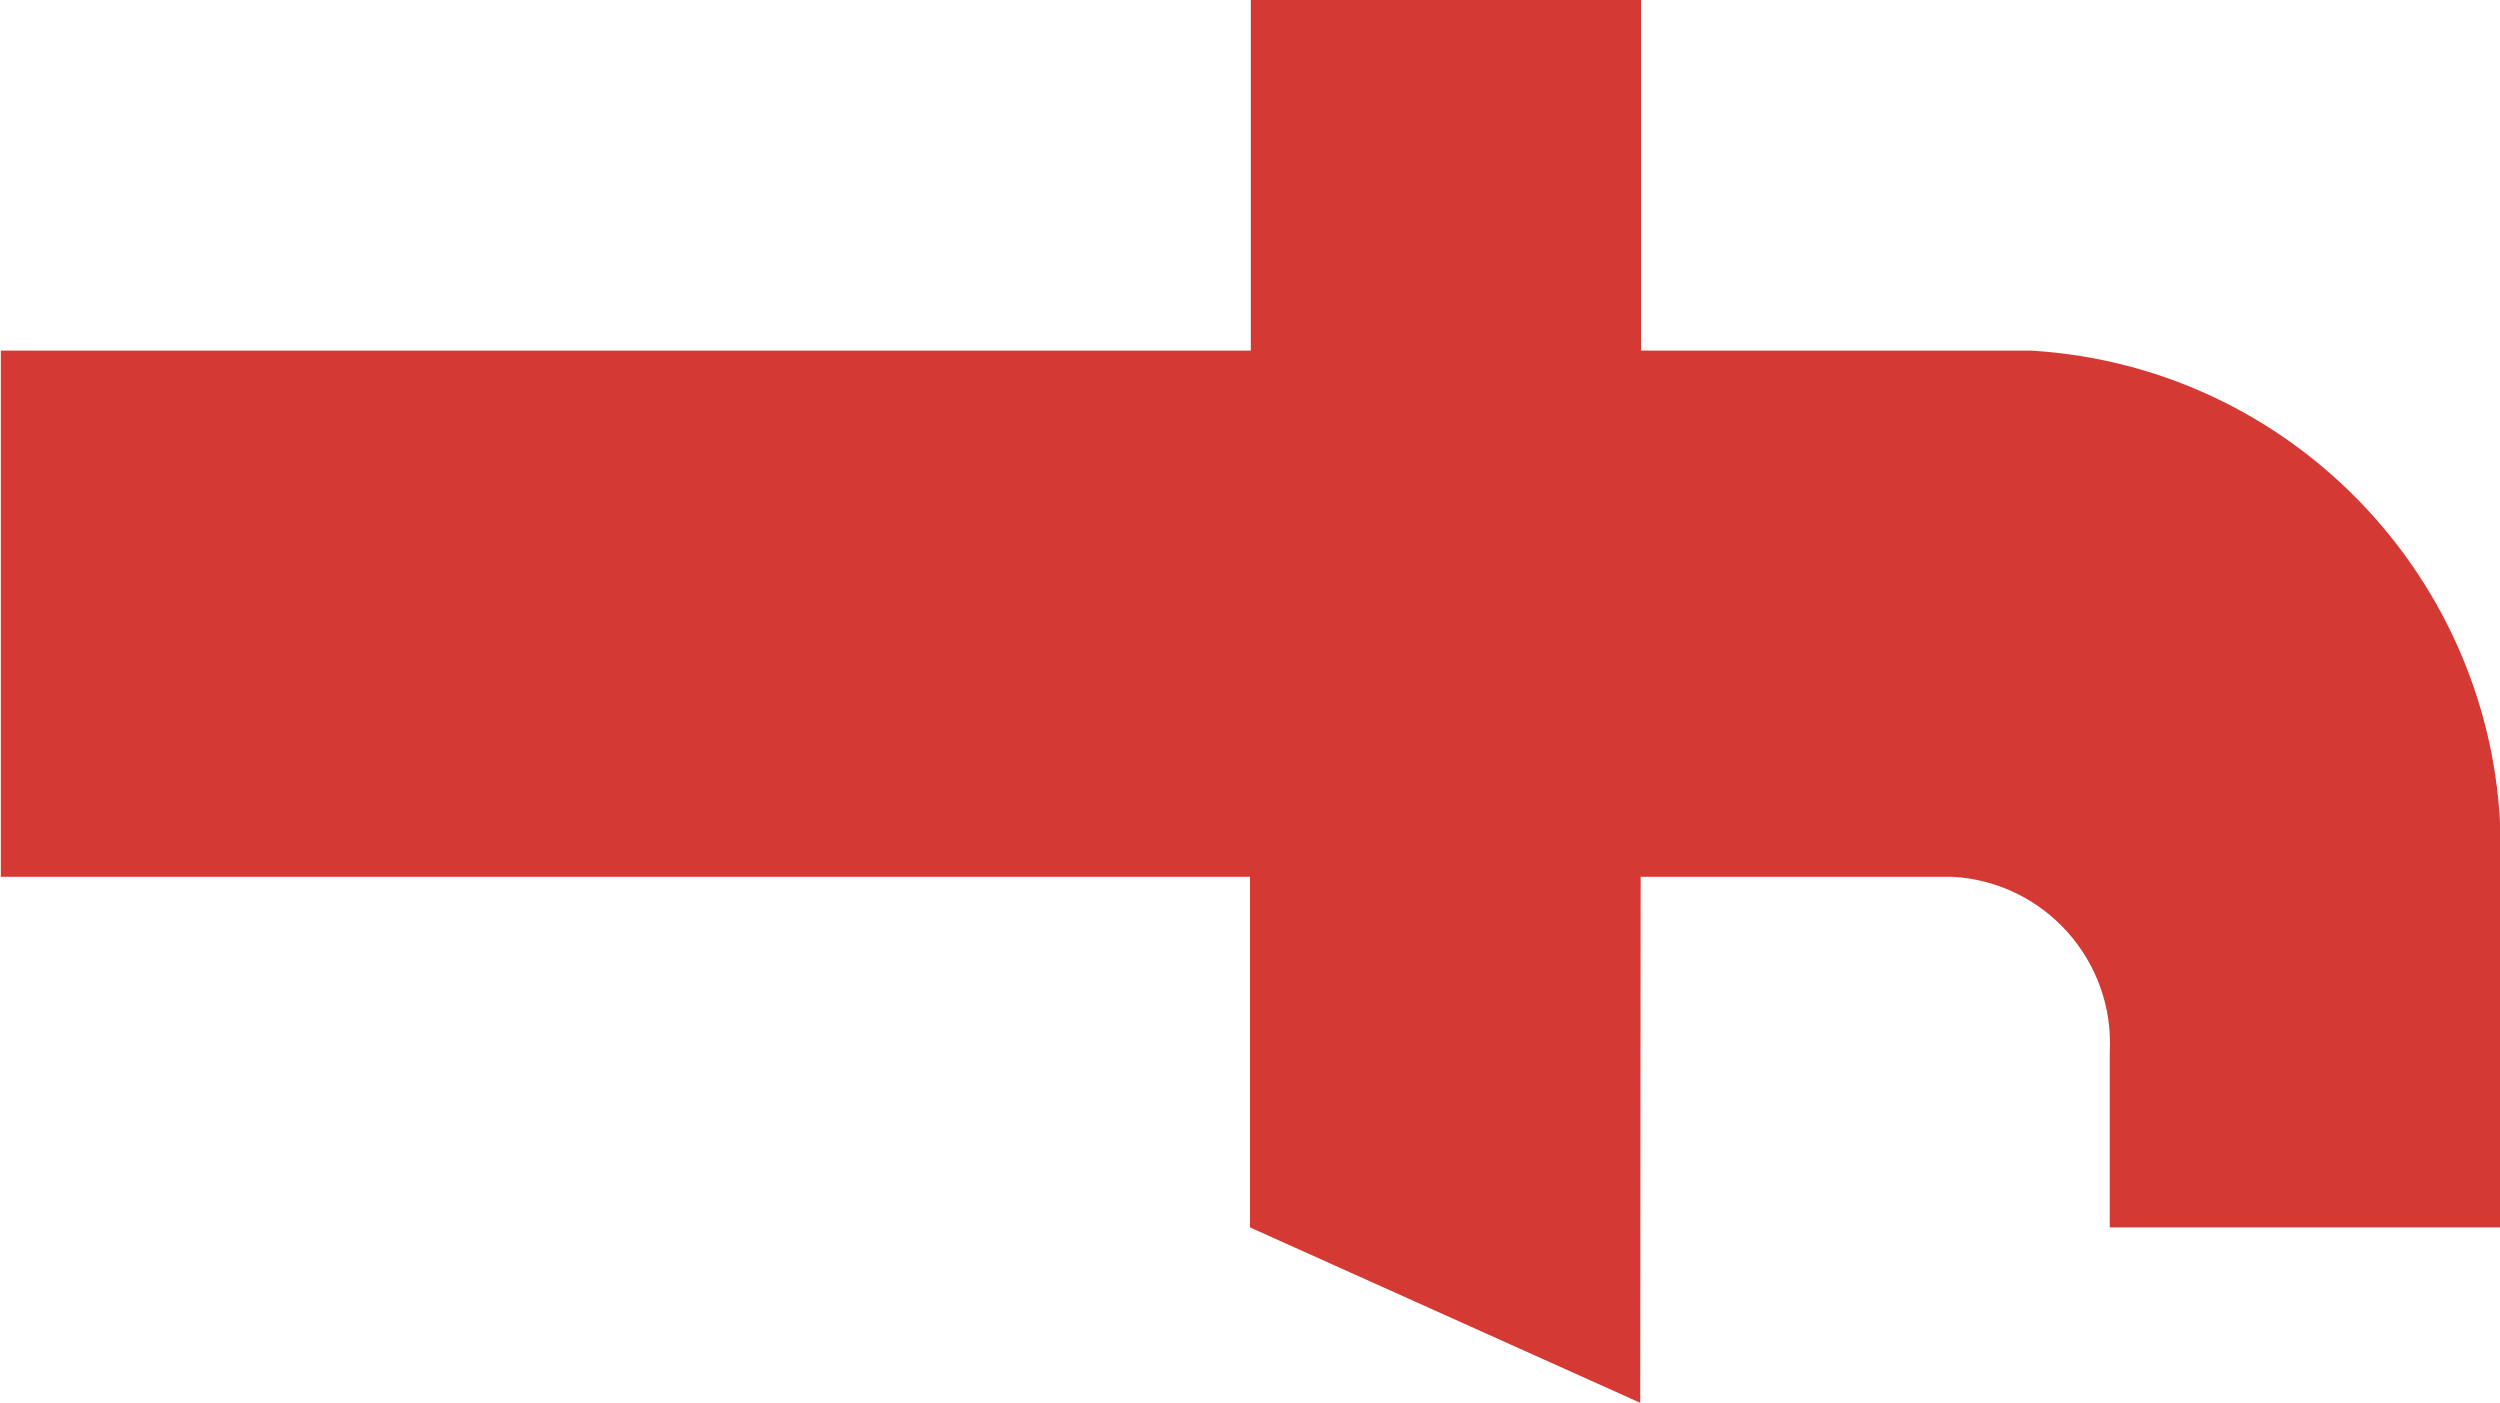
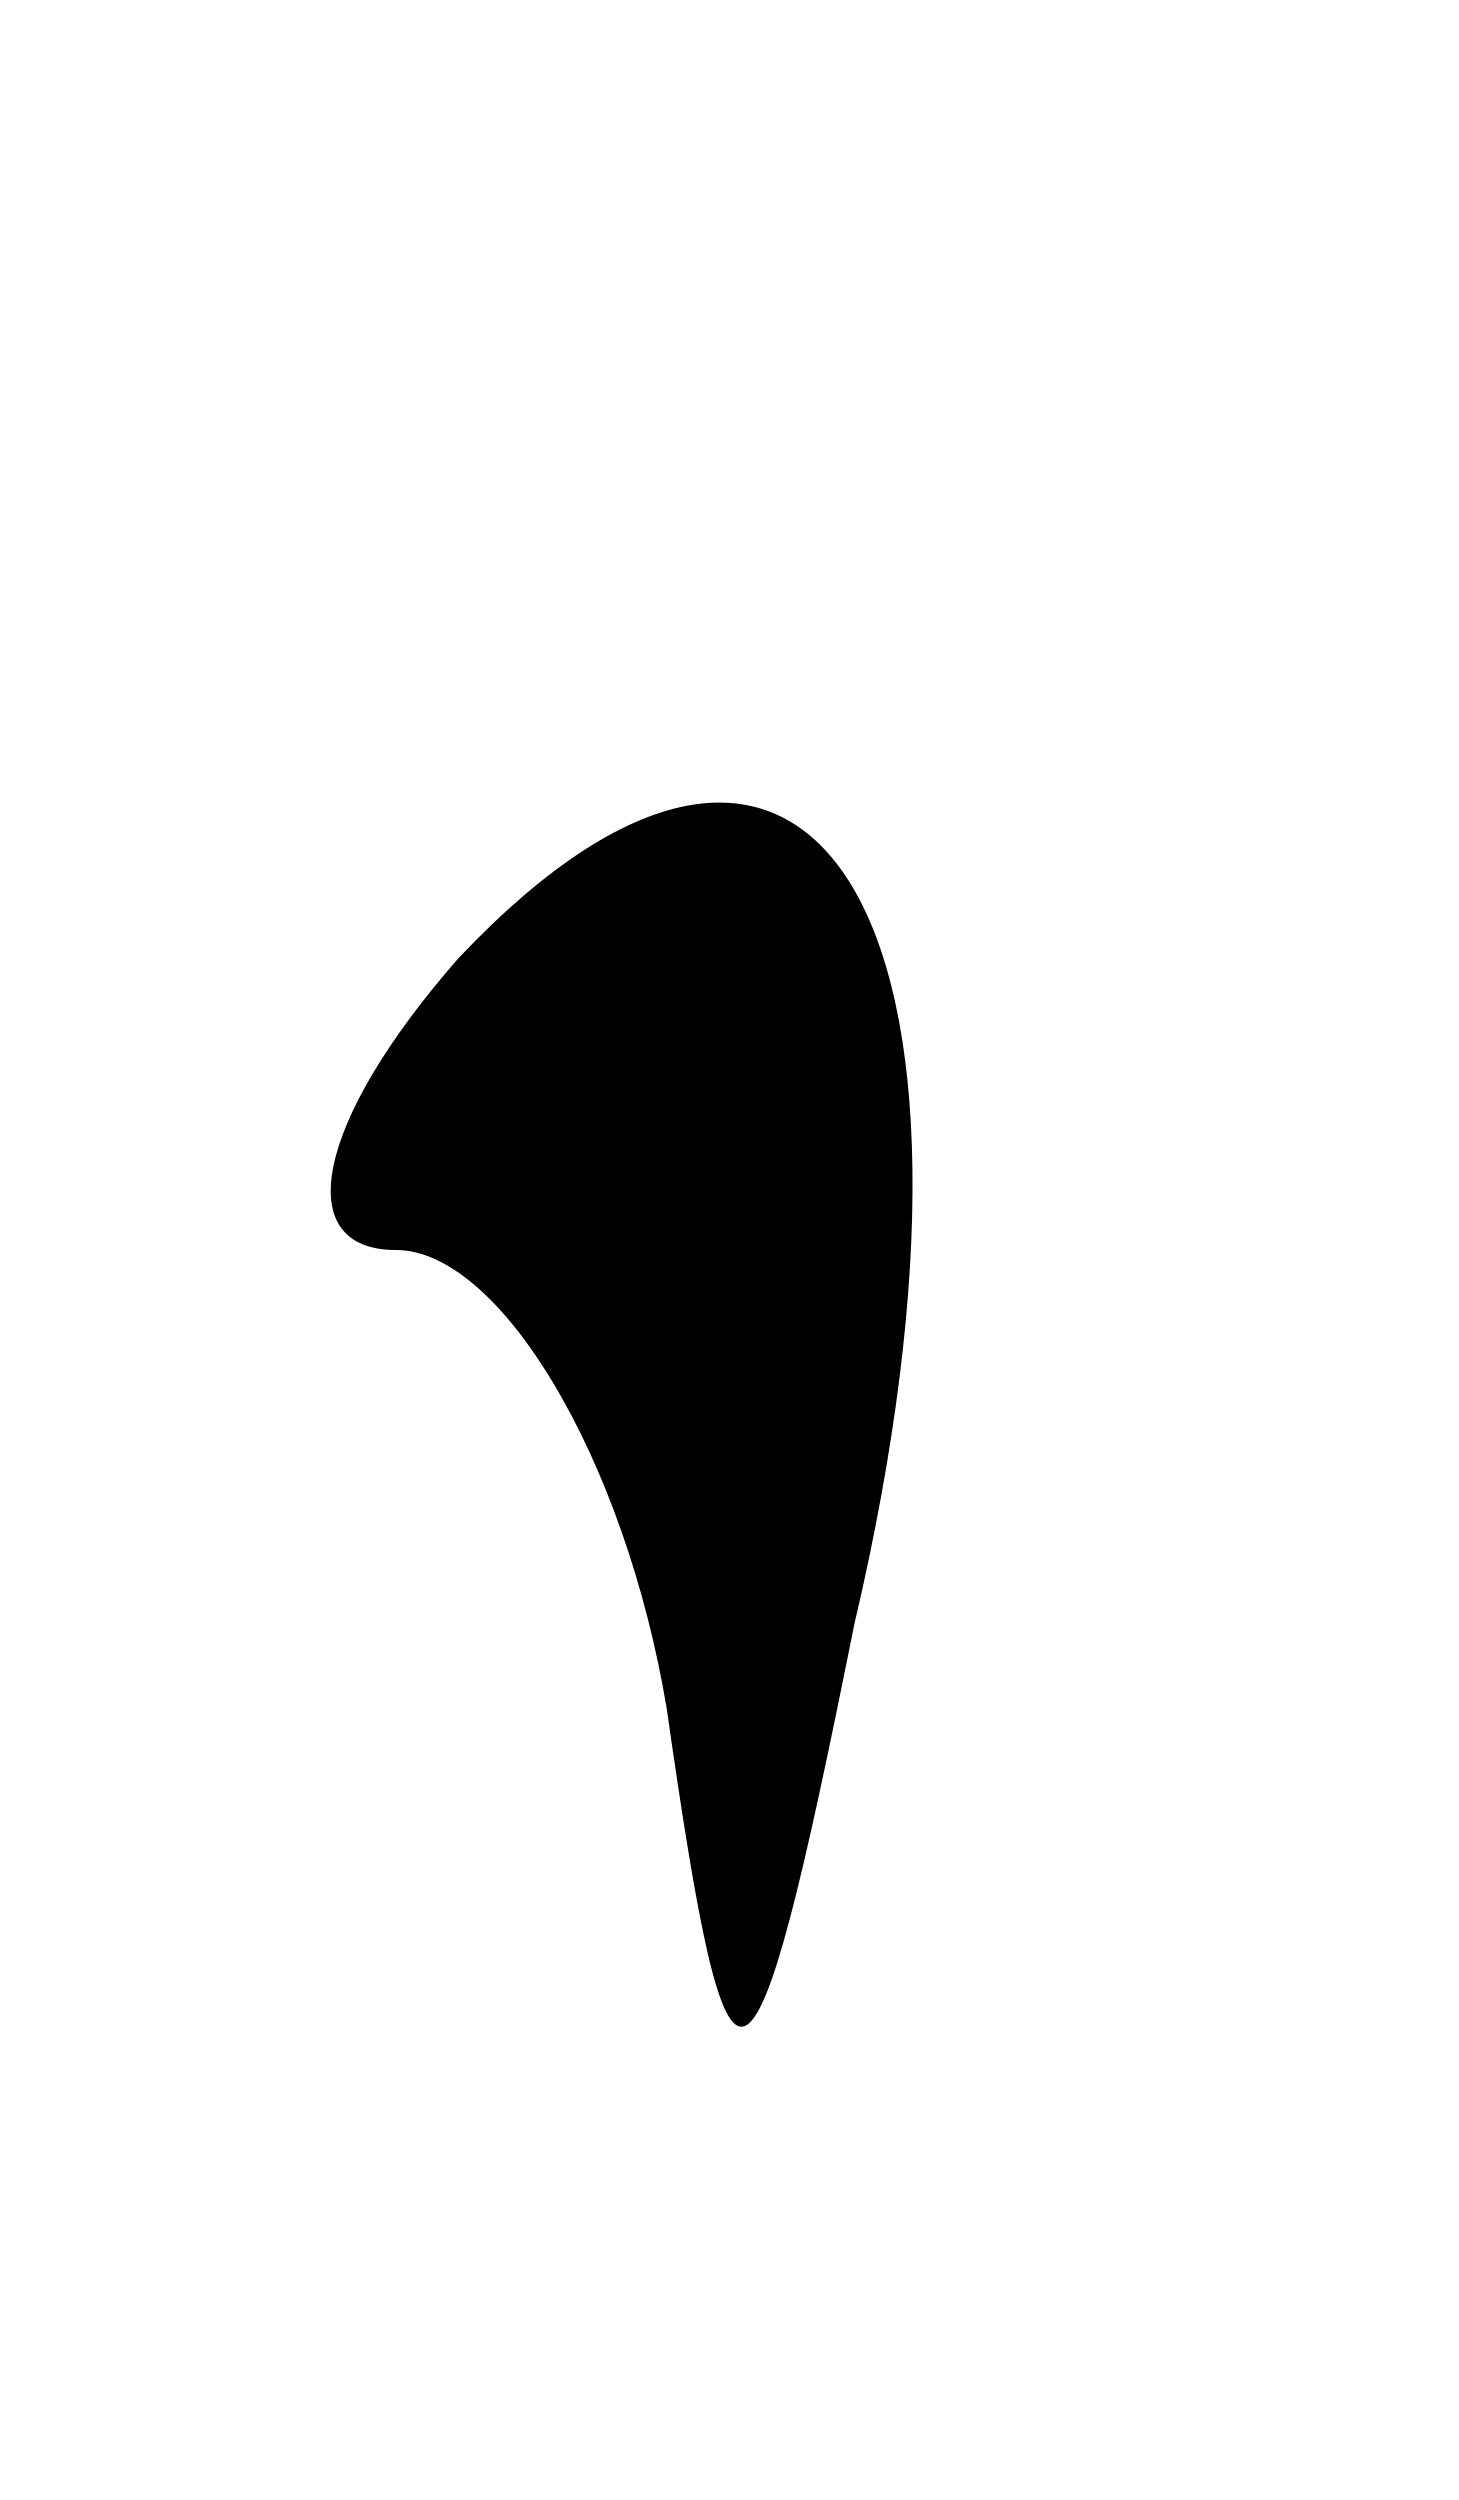
- <svg xmlns="http://www.w3.org/2000/svg" width="12.172" height="6.83" viewBox="0 0 12.172 6.83">
-   <defs>
-     <style>.a{fill:#d53934;}</style>
-   </defs>
-   <g transform="translate(12.172) rotate(90)">
-     <g transform="translate(0)">
-       <path class="a" d="M4.269,4.184V2.663A.812.812,0,0,1,5.122,1.9h.854V0H4.269A2.434,2.434,0,0,0,1.707,2.282v1.9H0v1.9H1.707v6.086H4.269V6.086H5.976l.854-1.9Z" />
-     </g>
+ <svg xmlns="http://www.w3.org/2000/svg" version="1.0" width="7pt" height="12pt" viewBox="0 0 7 12" preserveAspectRatio="xMidYMid meet">
+   <g transform="translate(0,12) scale(0.1,-0.1)" fill="#000000" stroke="none">
+     <path d="M22 74 c-7 -8 -8 -14 -3 -14 5 0 11 -10 13 -22 3 -21 4 -21 9 4 8 34 -2 50 -19 32z" />
  </g>
</svg>
